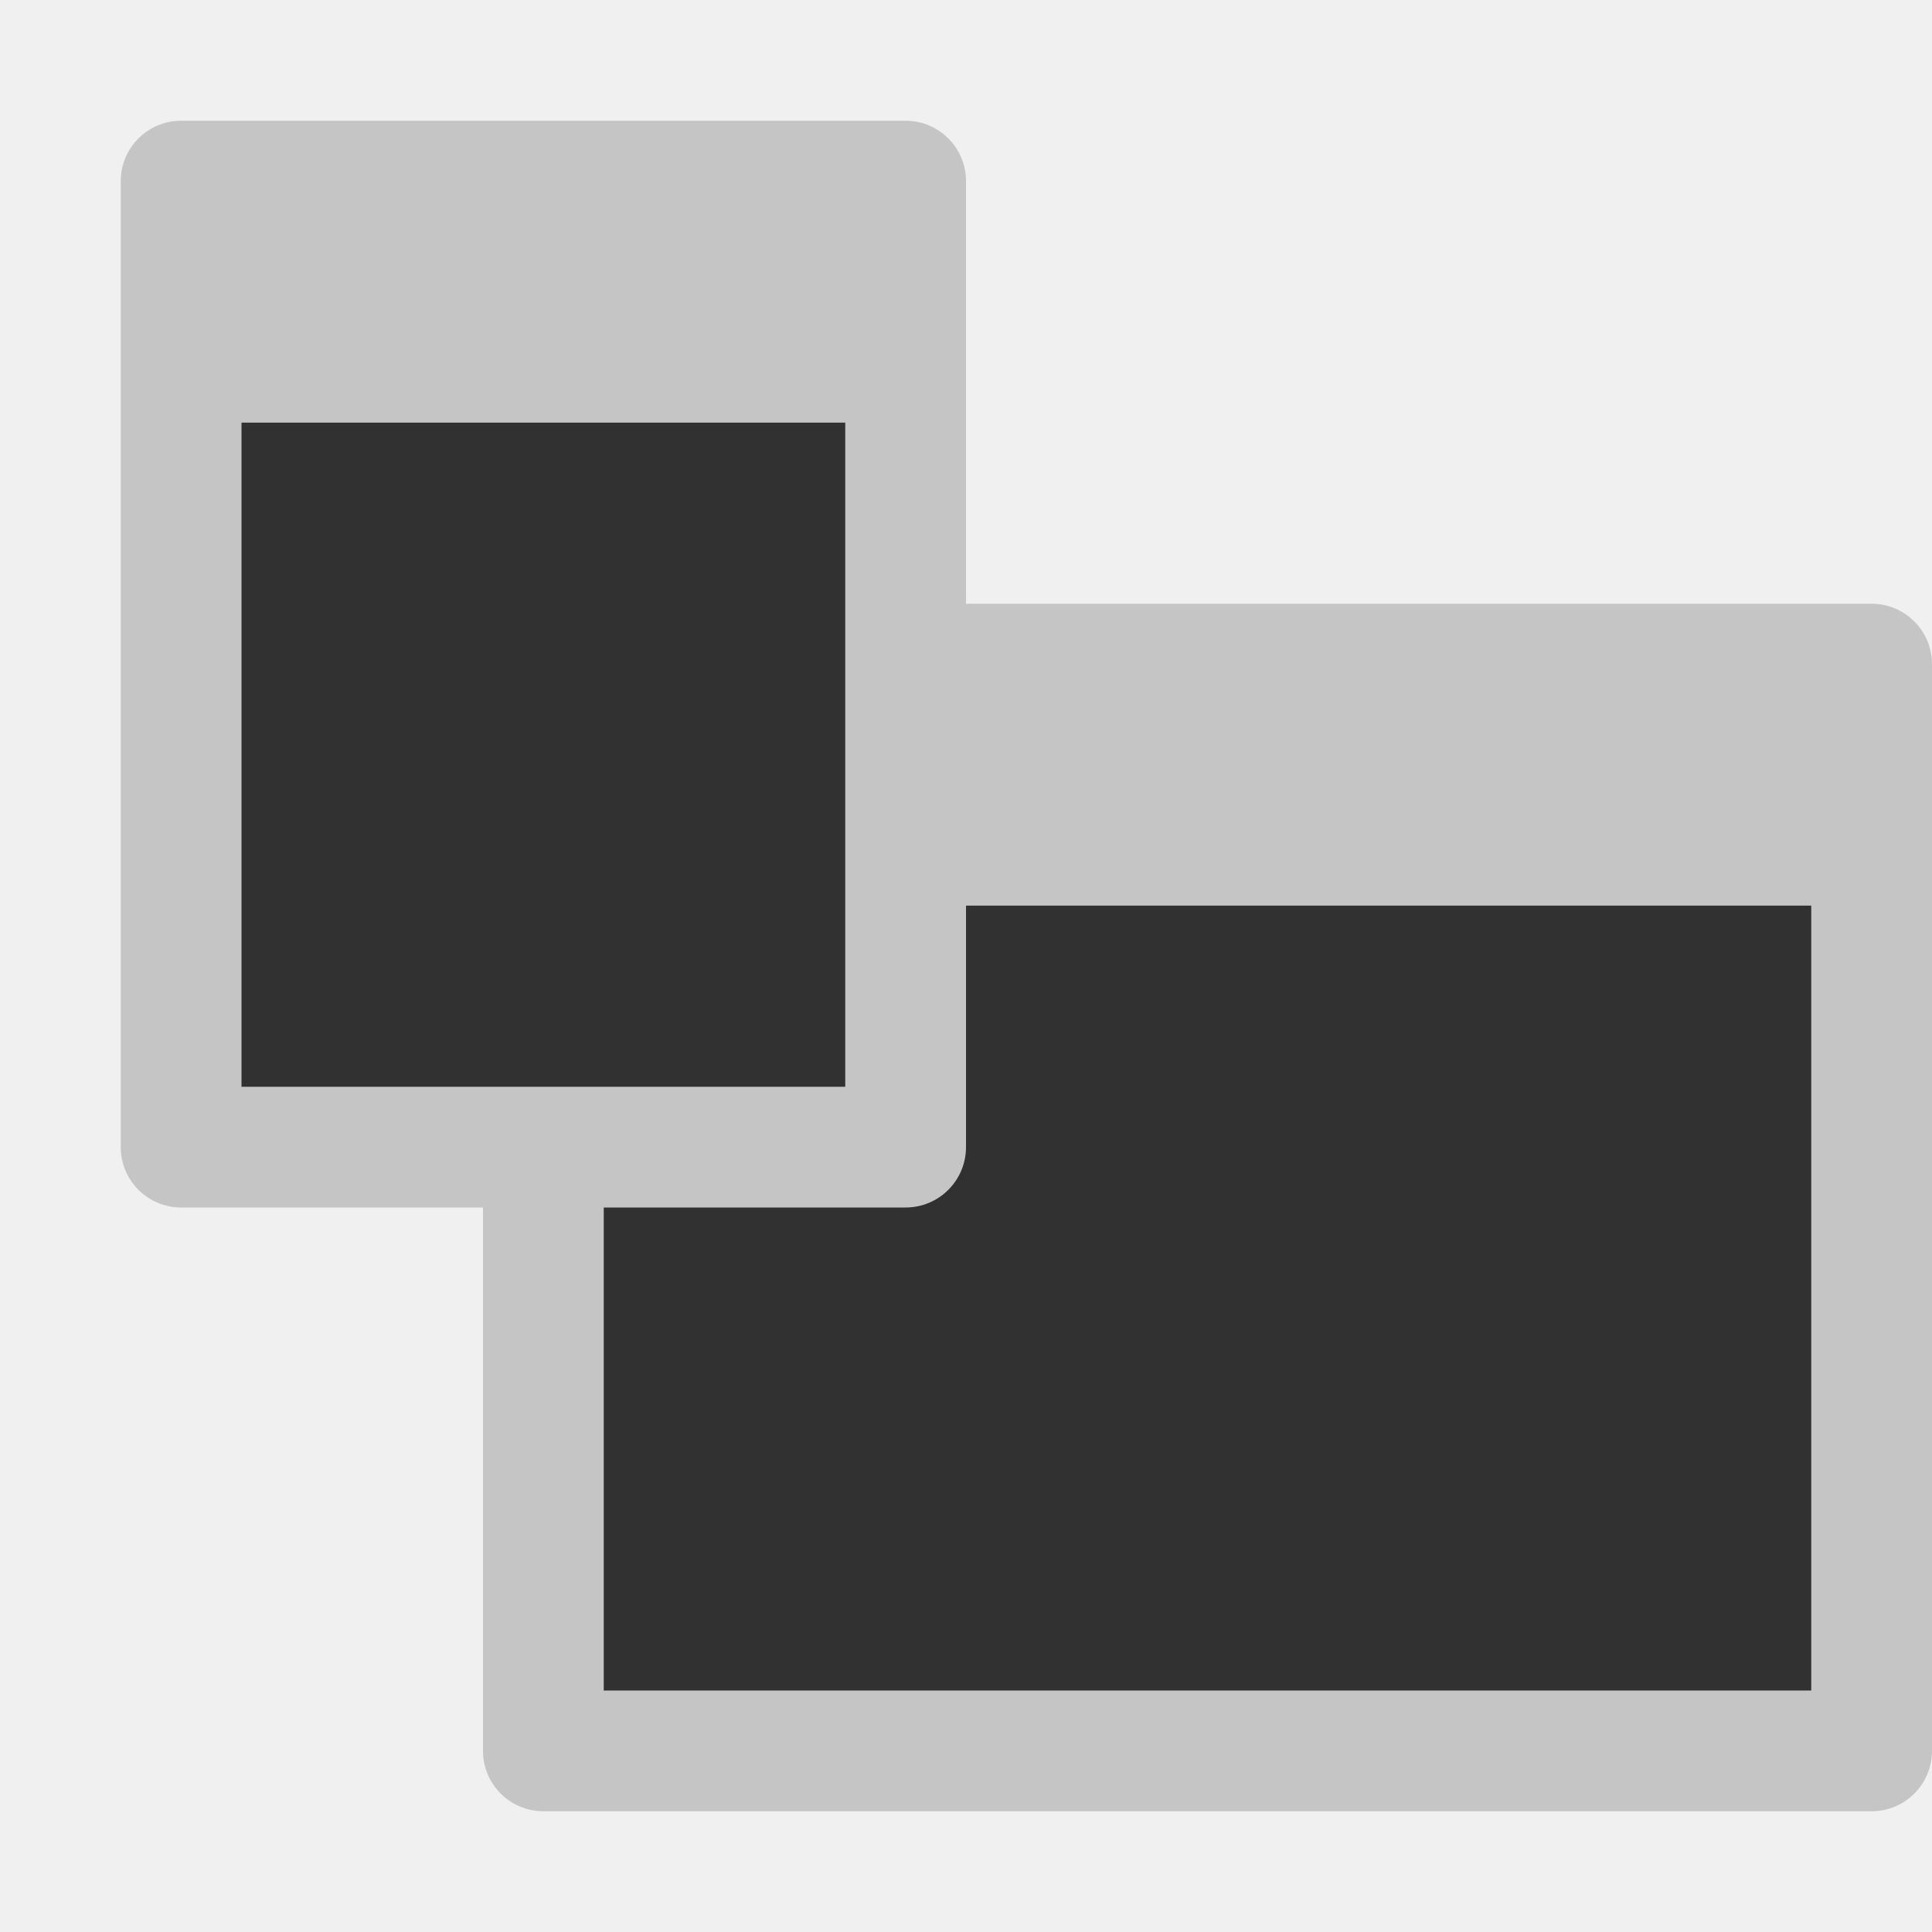
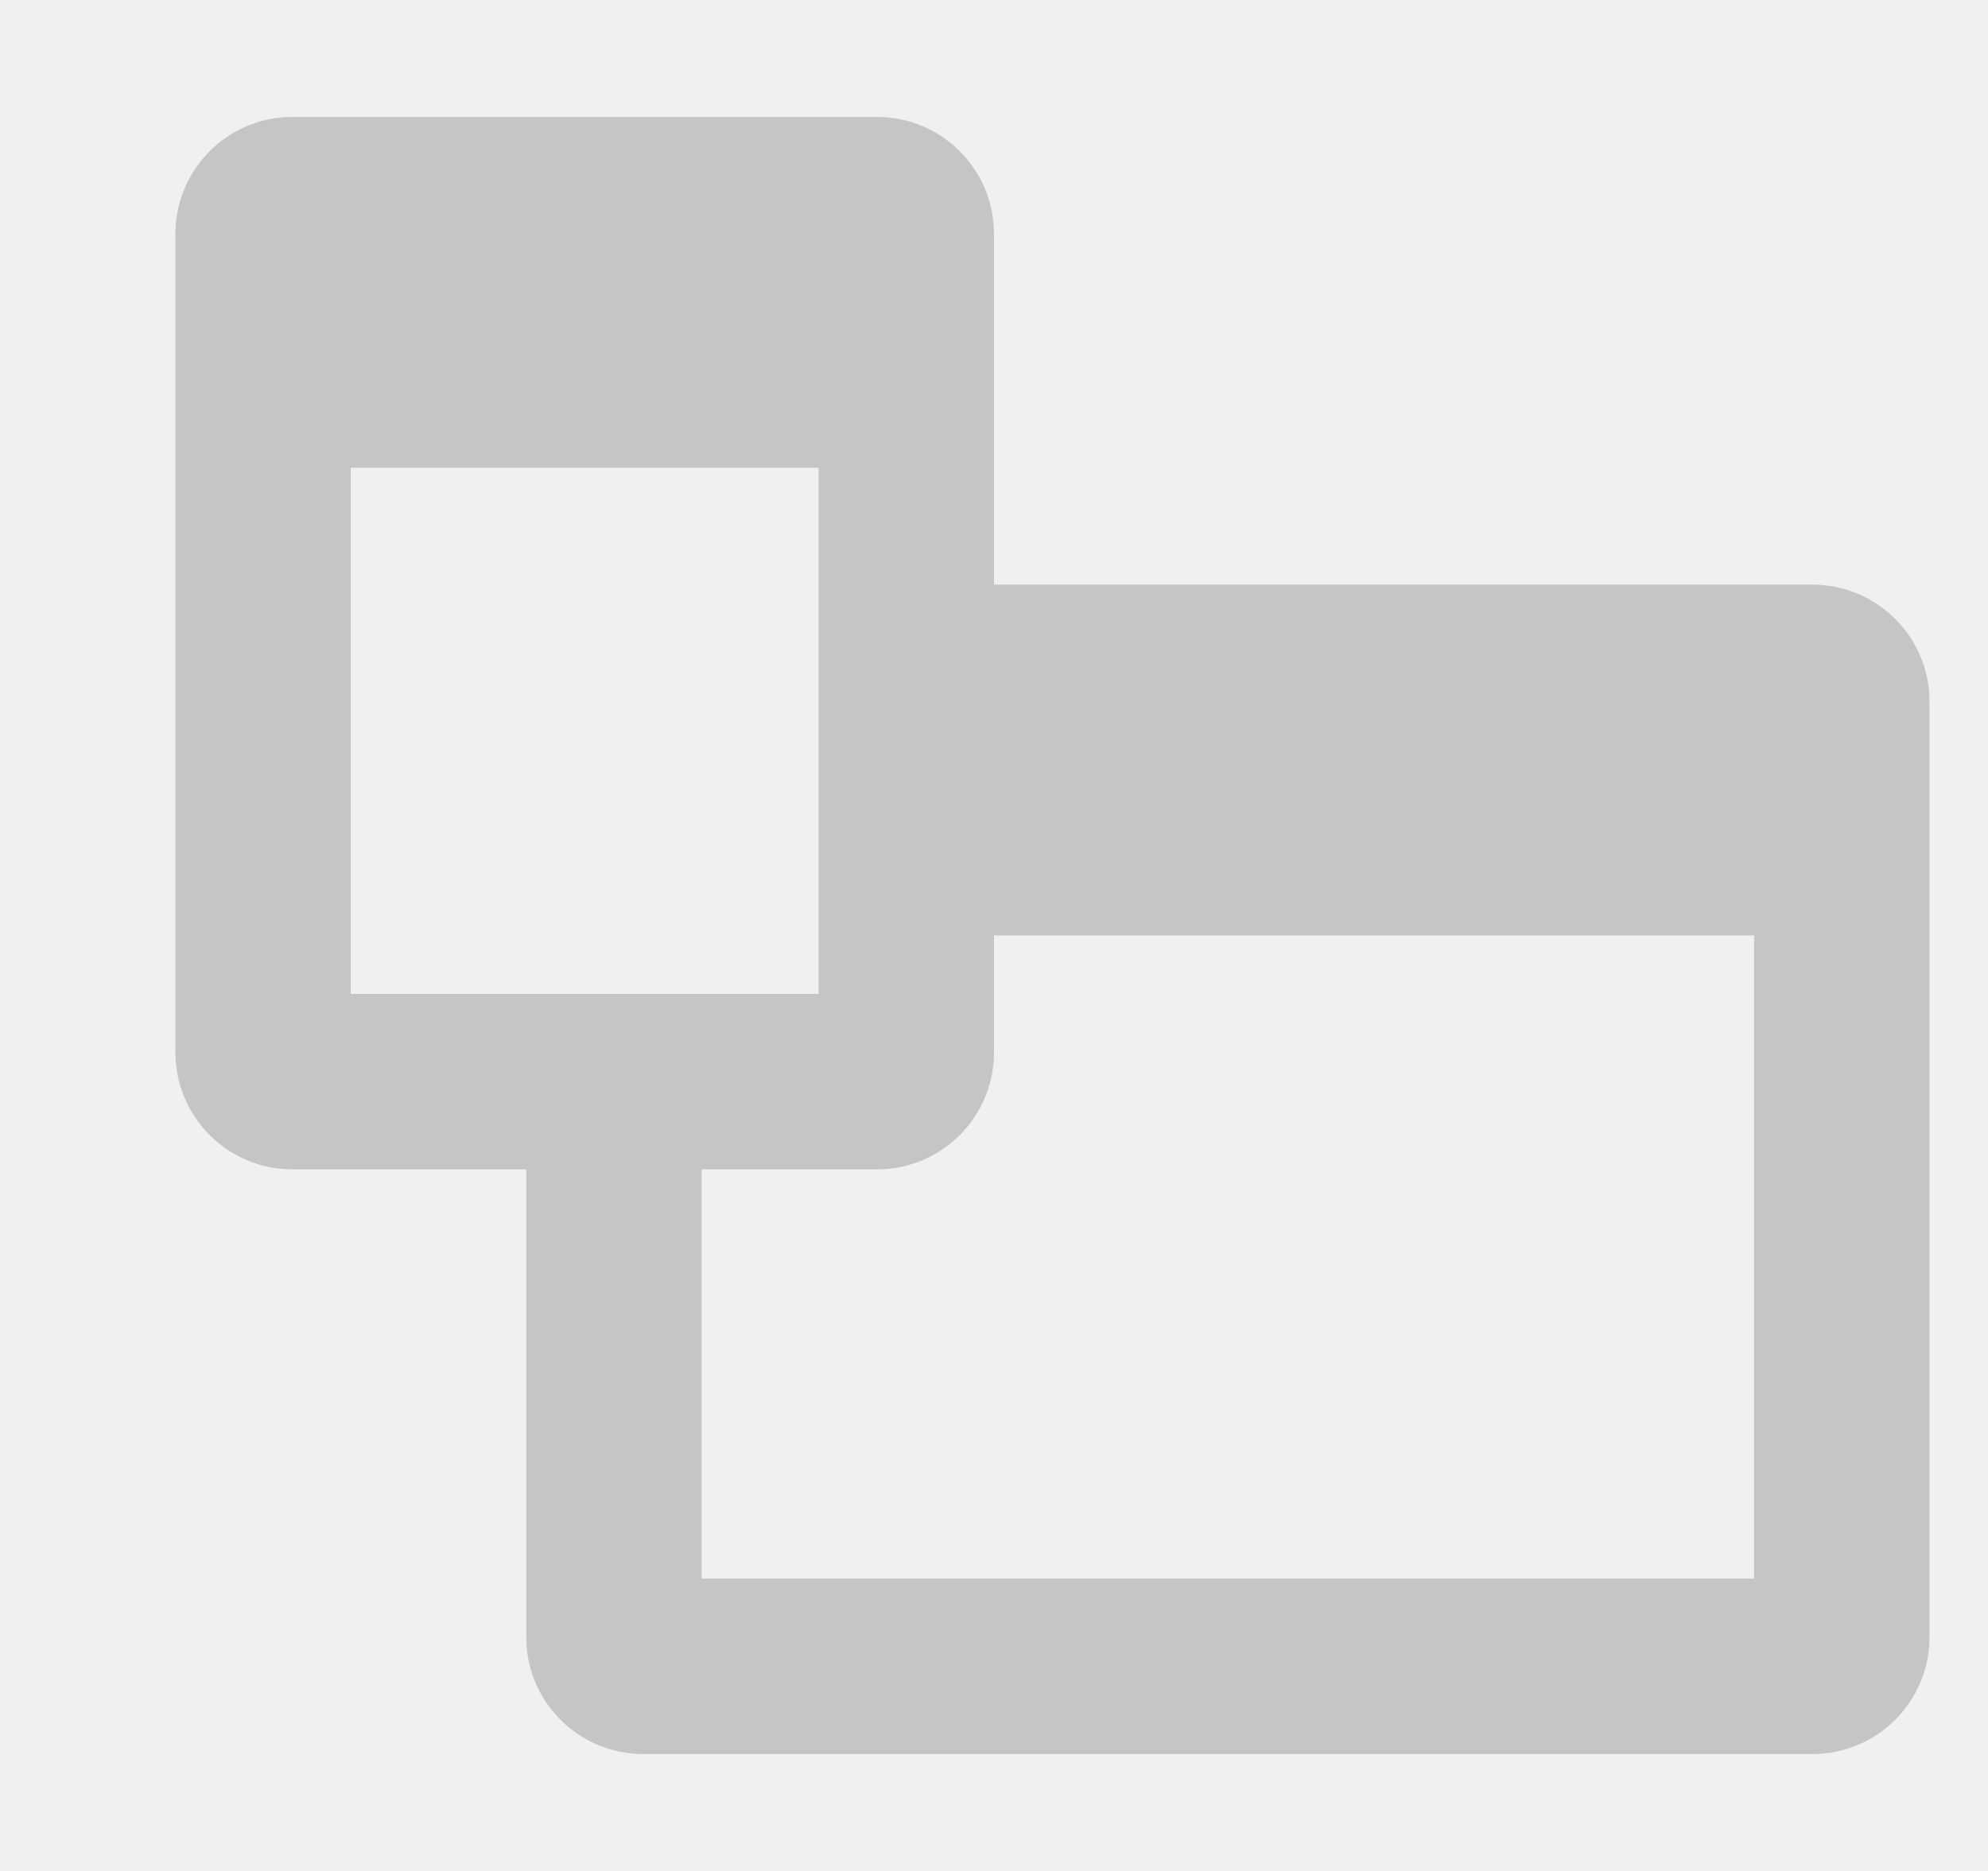
- <svg xmlns="http://www.w3.org/2000/svg" width="32" height="32" viewBox="0 0 32 32" fill="none">
-   <mask id="path-1-inside-1" fill="white">
-     <rect x="8" y="10" width="24" height="20" rx="1" />
-   </mask>
-   <rect x="8" y="10" width="24" height="20" rx="1" fill="#313131" stroke="#C5C5C5" stroke-width="4" mask="url(#path-1-inside-1)" />
-   <mask id="path-2-inside-2" fill="white">
-     <rect x="2" y="2" width="14" height="18" rx="1" />
-   </mask>
-   <rect x="2" y="2" width="14" height="18" rx="1" fill="#313131" stroke="#C5C5C5" stroke-width="4" mask="url(#path-2-inside-2)" />
-   <path d="M3 3H15V7H3V3Z" fill="#C5C5C5" />
-   <path d="M15 11H32V15H15V11Z" fill="#C5C5C5" />
+ <svg xmlns="http://www.w3.org/2000/svg" width="17" height="16" viewBox="0 0 17 16" fill="none">
+   <path fill-rule="evenodd" clip-rule="evenodd" d="M7 5V4H3V8.5H4.5H6H7V6.5V5ZM2.5 10H4.5V14C4.5 14.552 4.948 15 5.5 15H15.5C16.052 15 16.5 14.552 16.5 14V6C16.5 5.448 16.052 5 15.5 5H8.5V2C8.5 1.448 8.052 1 7.5 1H2.5C1.948 1 1.5 1.448 1.5 2V9C1.5 9.552 1.948 10 2.5 10ZM7.5 10C8.052 10 8.5 9.552 8.5 9V8H15V13.5H6V10H7.5Z" fill="#C5C5C5" />
</svg>
